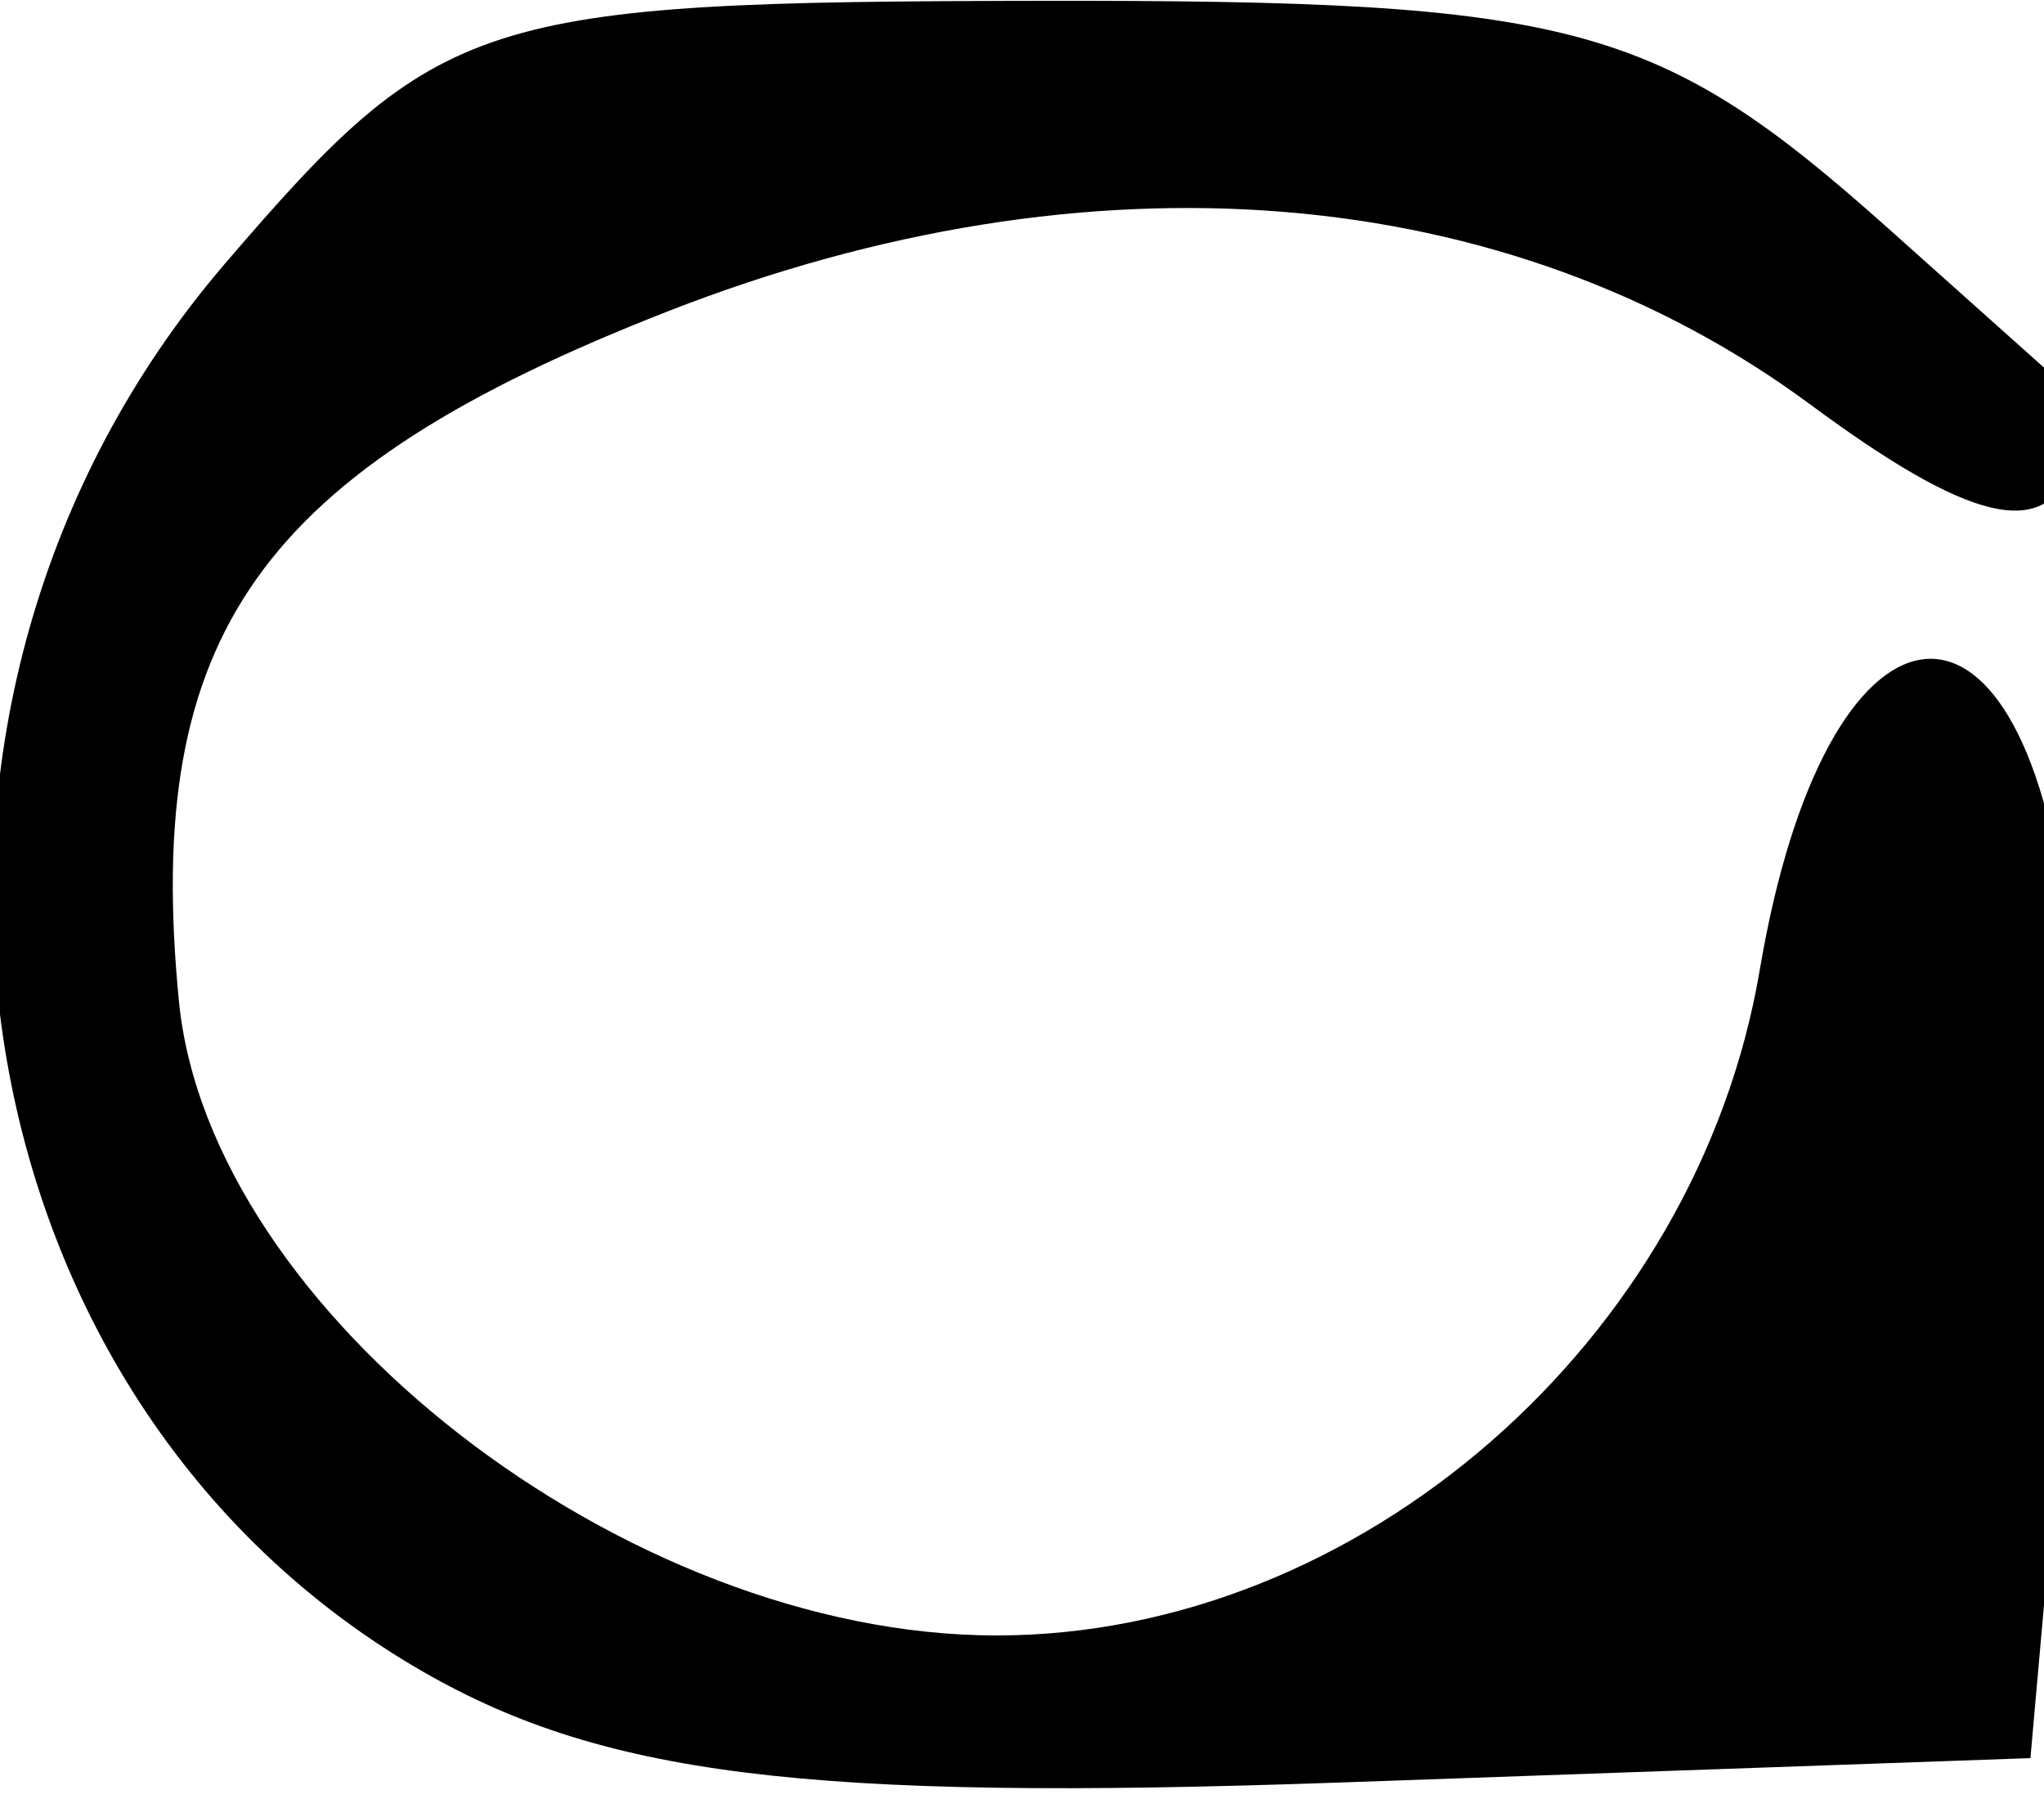
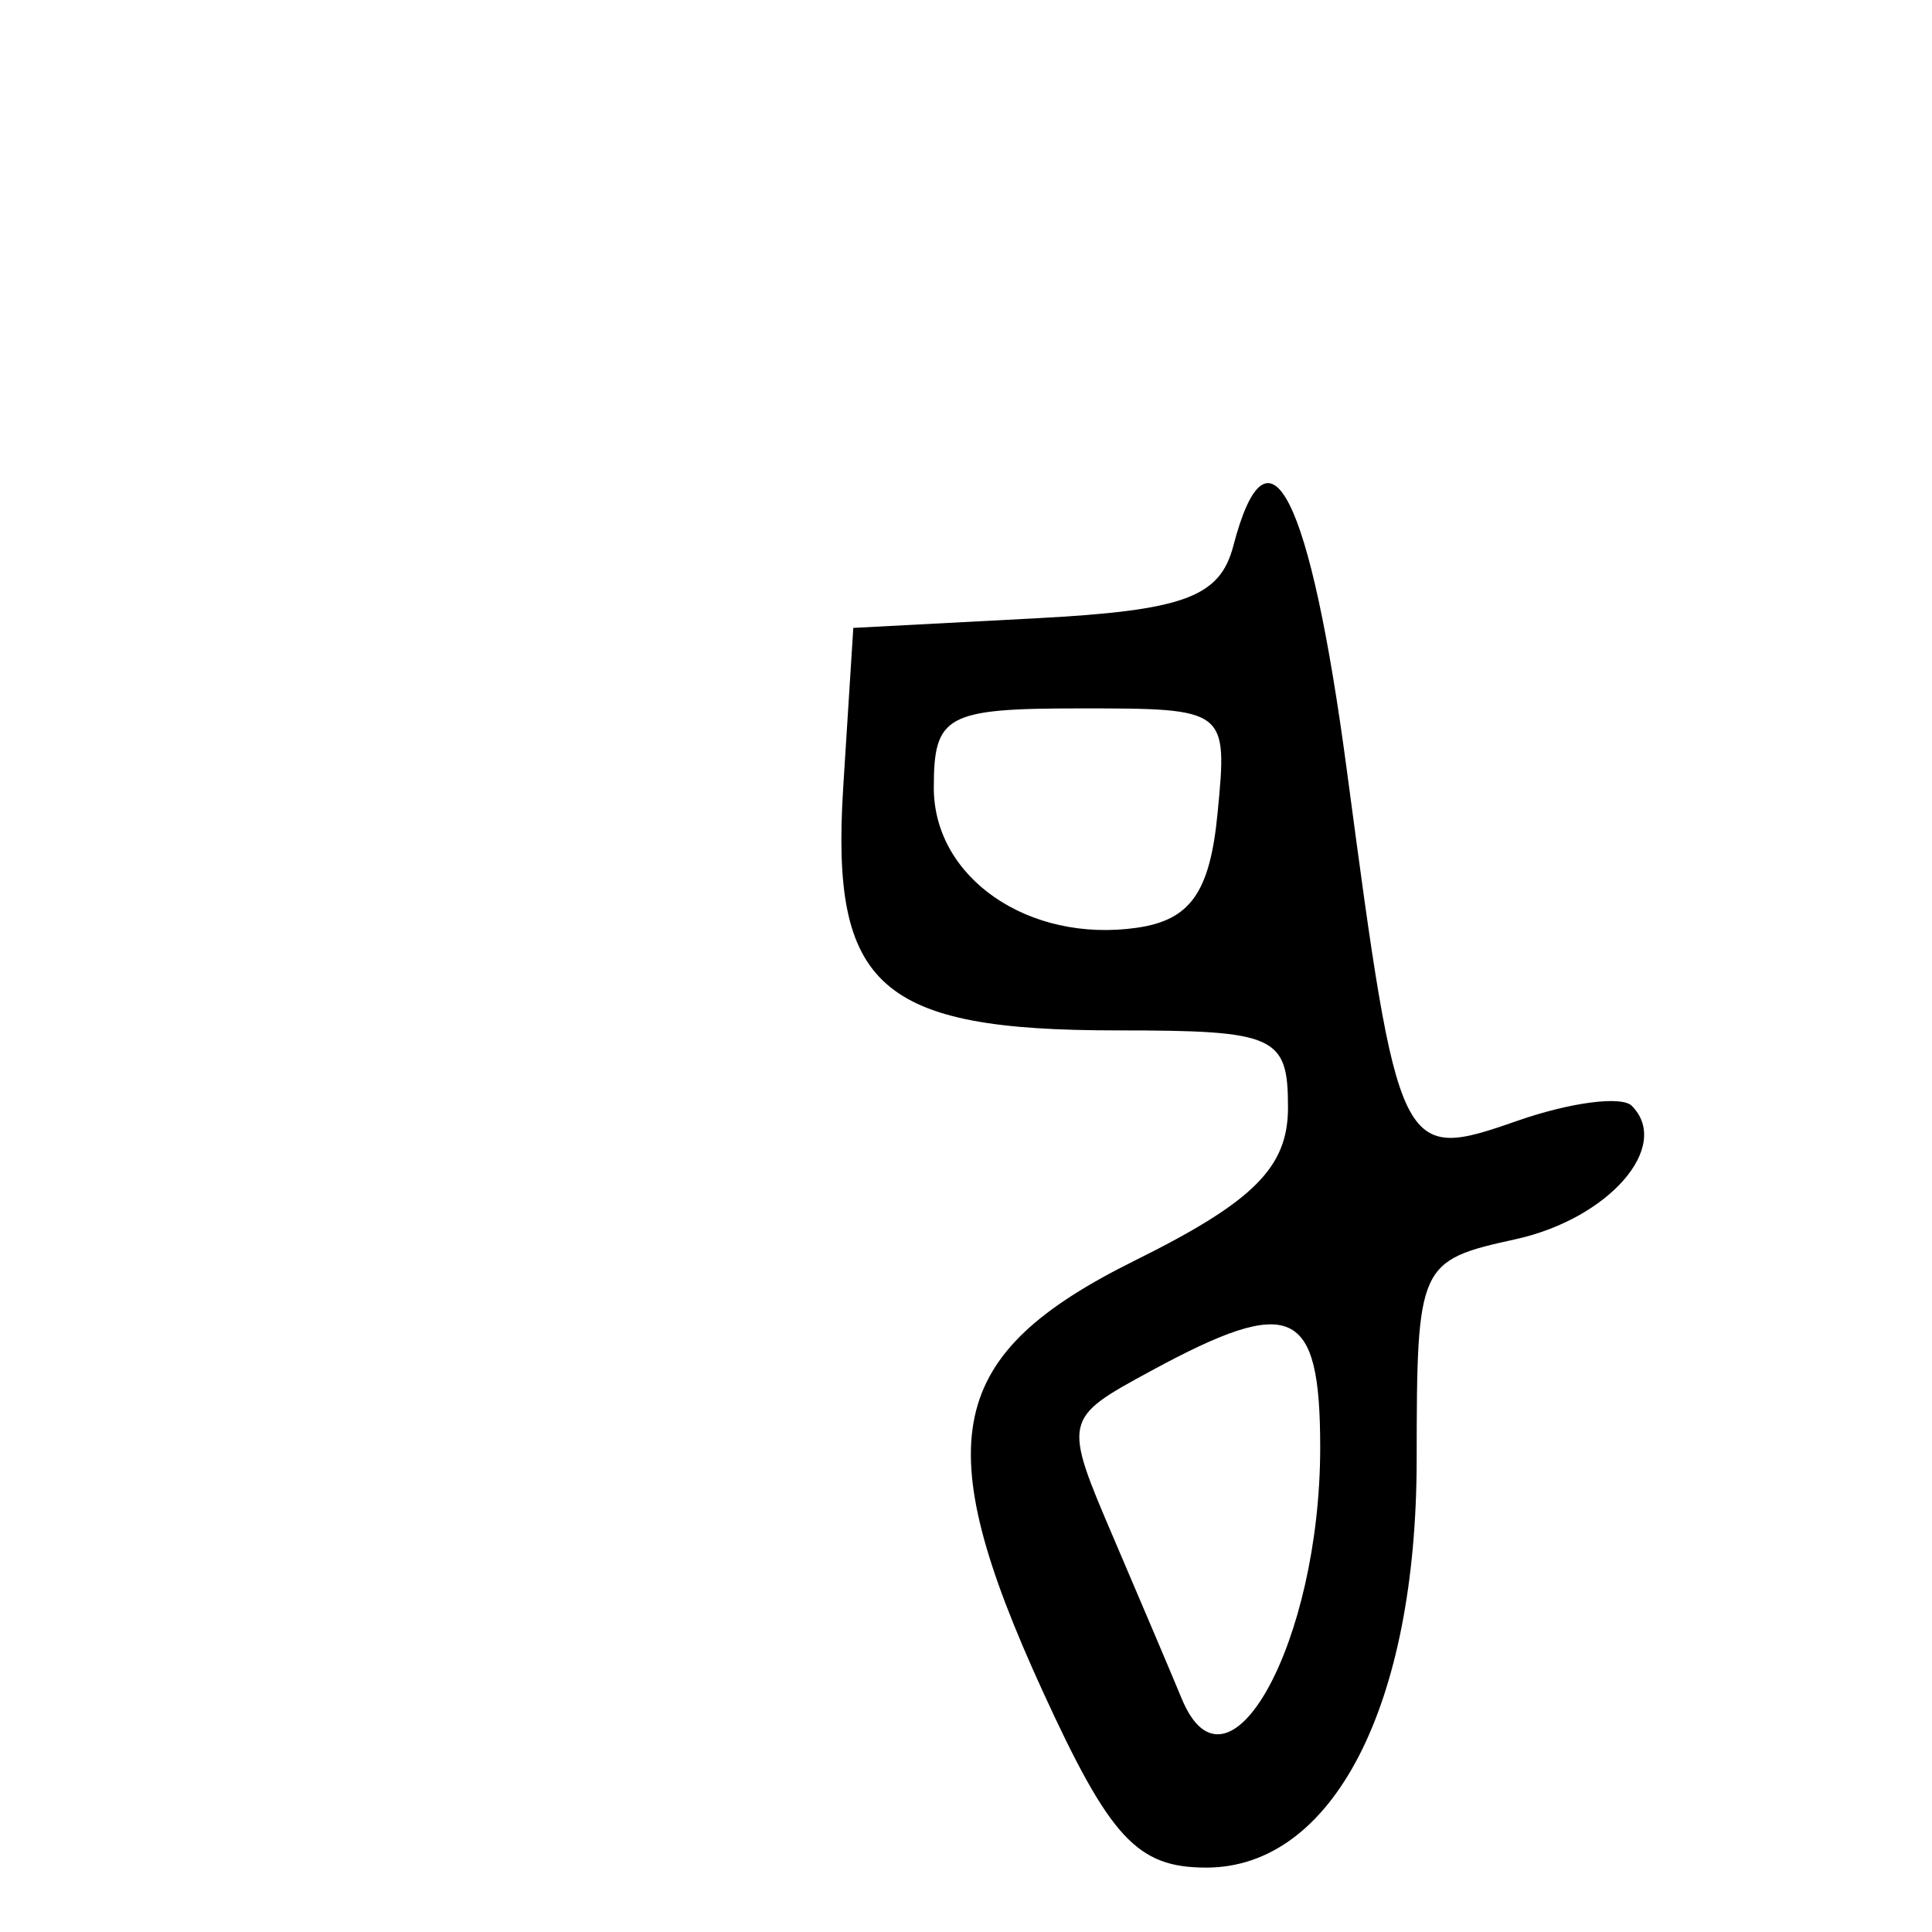
- <svg xmlns="http://www.w3.org/2000/svg" width="25" height="22" viewBox="0 0 25 22" version="1.1">
-   <path d="M 2.750 3.226 C -1.848 8.585, -0.715 16.965, 5.071 20.383 C 7.327 21.716, 9.841 22.030, 16.402 21.798 L 24.834 21.500 25.539 13.553 L 26.243 5.606 23.106 2.803 C 20.278 0.277, 19.254 0.001, 12.734 0.010 C 5.838 0.020, 5.372 0.170, 2.750 3.226 M 8.169 3.807 C 3.169 5.761, 1.751 7.760, 2.188 12.240 C 2.559 16.044, 7.658 20, 12.188 20 C 16.625 20, 20.757 16.397, 21.524 11.859 C 22.328 7.098, 24.713 6.710, 25.277 11.250 C 25.551 13.460, 25.706 12.900, 25.761 9.500 C 25.806 6.750, 25.619 5.051, 25.346 5.725 C 24.990 6.603, 24.085 6.383, 22.142 4.947 C 18.432 2.204, 13.333 1.788, 8.169 3.807" stroke="none" fill="black" fill-rule="evenodd" />
+ <svg xmlns="http://www.w3.org/2000/svg" viewBox="0 0 60 60" version="1.1">
+   <path d="M 38.302 16.953 C 37.884 18.551, 36.764 18.960, 32.146 19.203 L 26.500 19.500 26.186 24.467 C 25.796 30.654, 27.315 32, 34.691 32 C 39.625 32, 40 32.169, 40 34.394 C 40 36.252, 38.938 37.315, 35.250 39.144 C 29.373 42.059, 28.804 44.707, 32.377 52.512 C 34.472 57.087, 35.317 58, 37.459 58 C 41.398 58, 43.992 52.972, 43.996 45.329 C 44 39.257, 44.049 39.148, 47.068 38.485 C 49.966 37.848, 51.928 35.595, 50.675 34.341 C 50.360 34.026, 48.764 34.235, 47.128 34.806 C 43.482 36.077, 43.433 35.976, 41.831 23.947 C 40.689 15.367, 39.390 12.793, 38.302 16.953 M 29 24.465 C 29 27.263, 31.940 29.291, 35.302 28.813 C 36.969 28.575, 37.576 27.716, 37.813 25.250 C 38.126 22.012, 38.109 22, 33.563 22 C 29.380 22, 29 22.205, 29 24.465 M 35.750 42.572 C 33.010 44.058, 33.006 44.078, 34.591 47.782 C 35.466 49.827, 36.414 52.063, 36.698 52.750 C 38.128 56.213, 41 51.007, 41 44.953 C 41 40.594, 40.127 40.198, 35.750 42.572" stroke="none" fill="black" fill-rule="evenodd" />
</svg>
